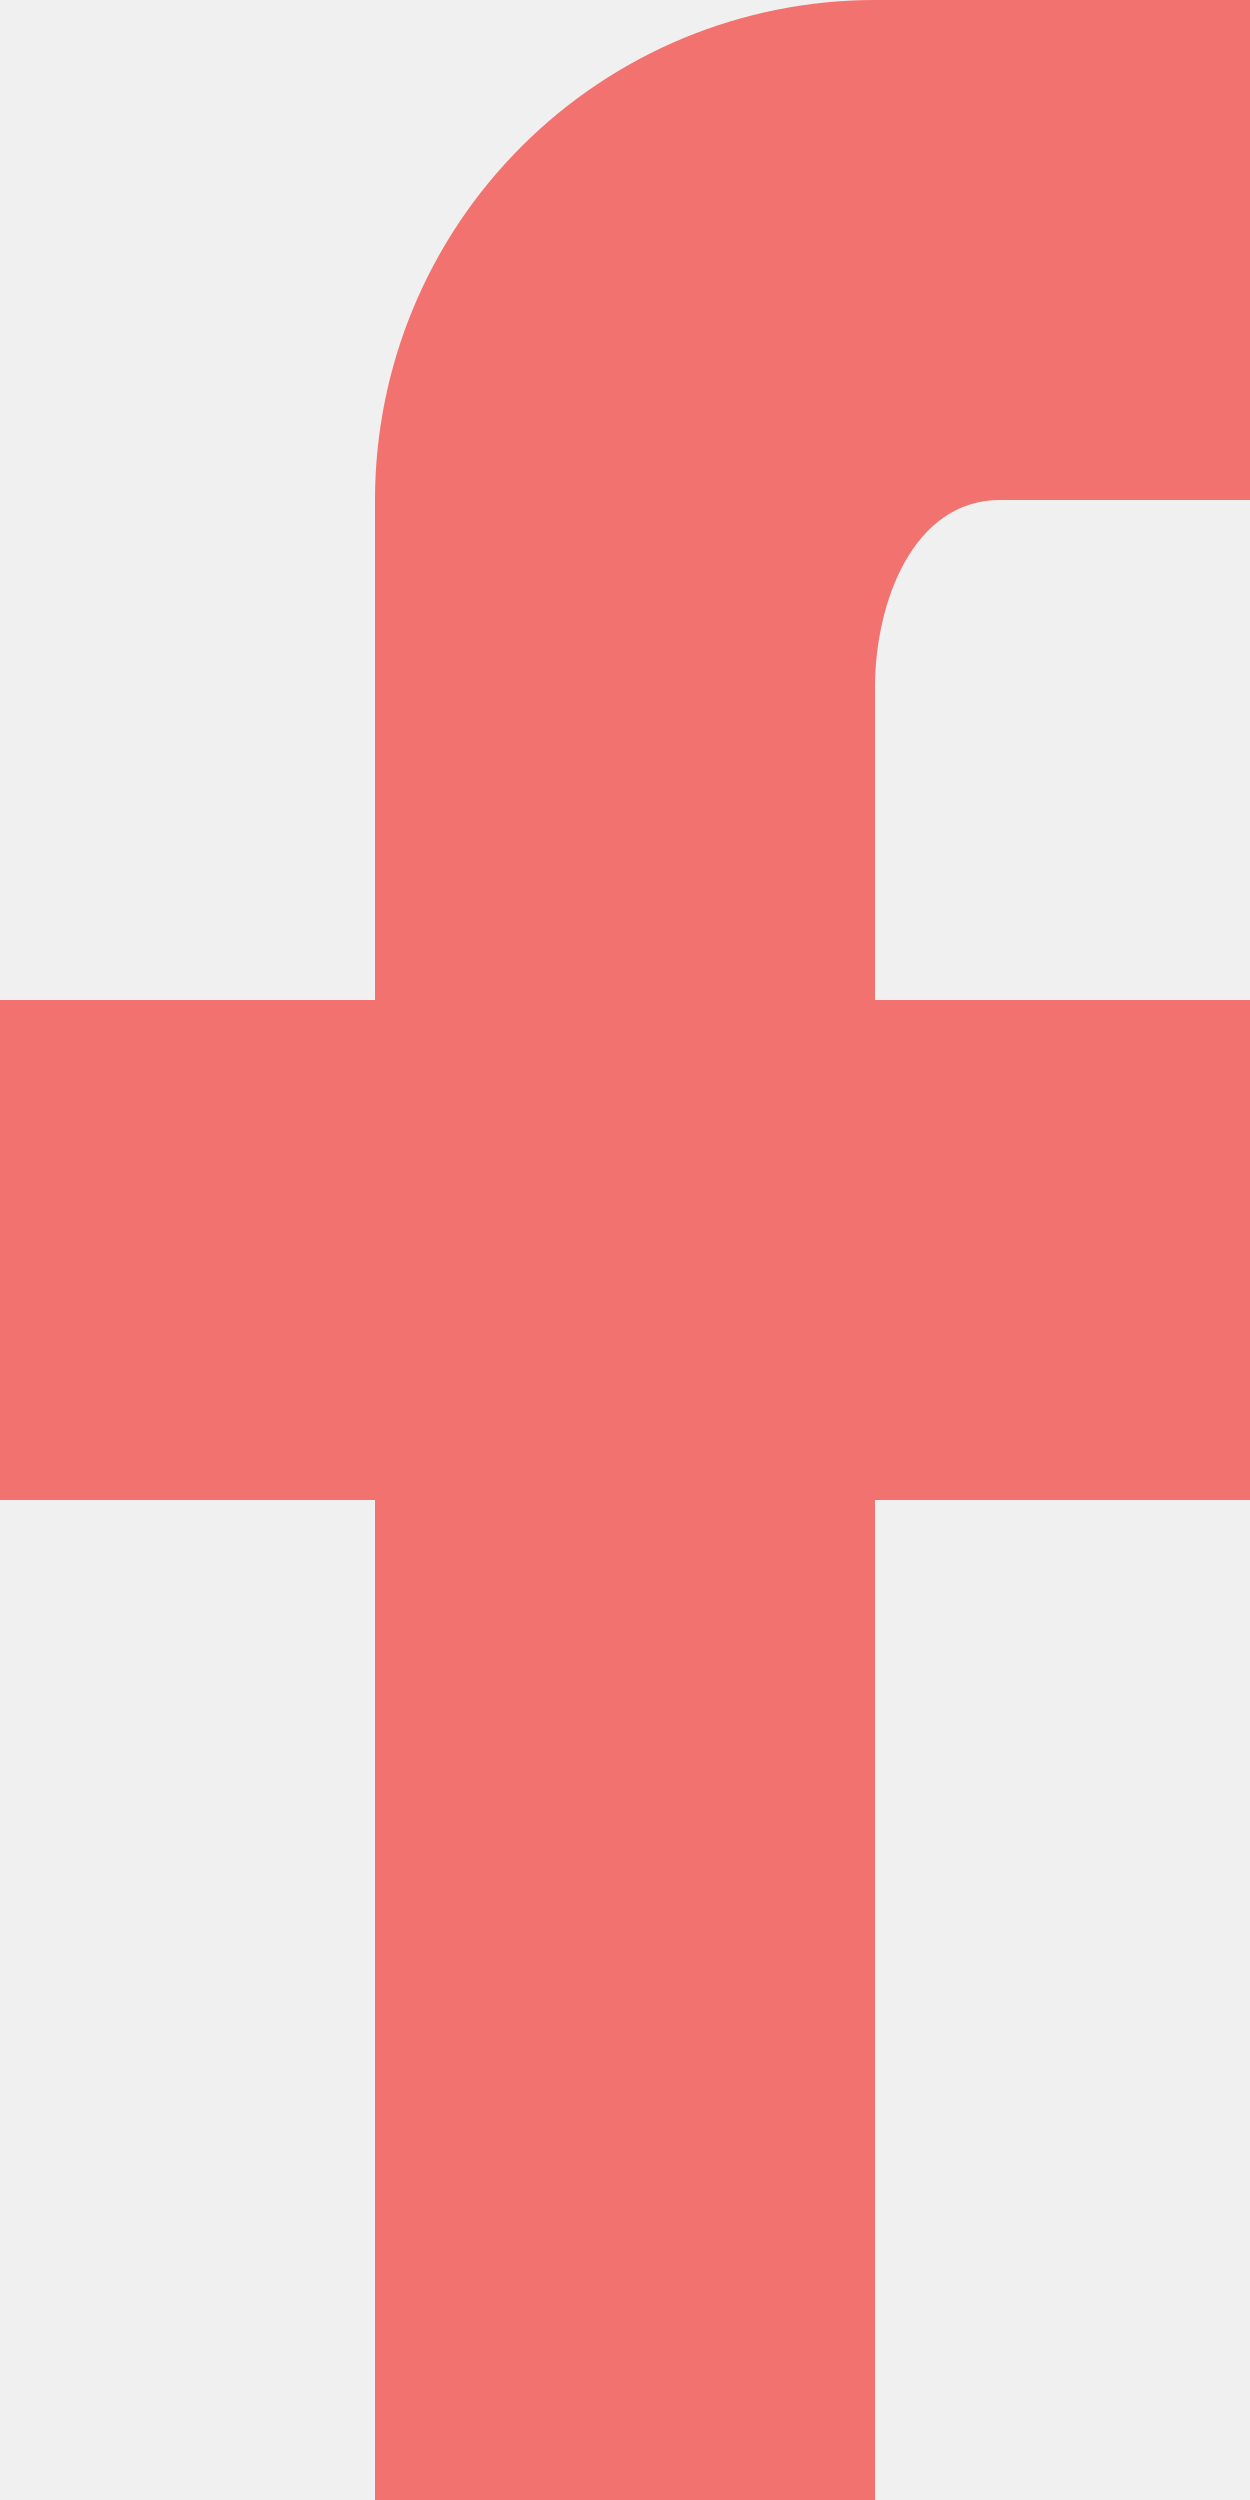
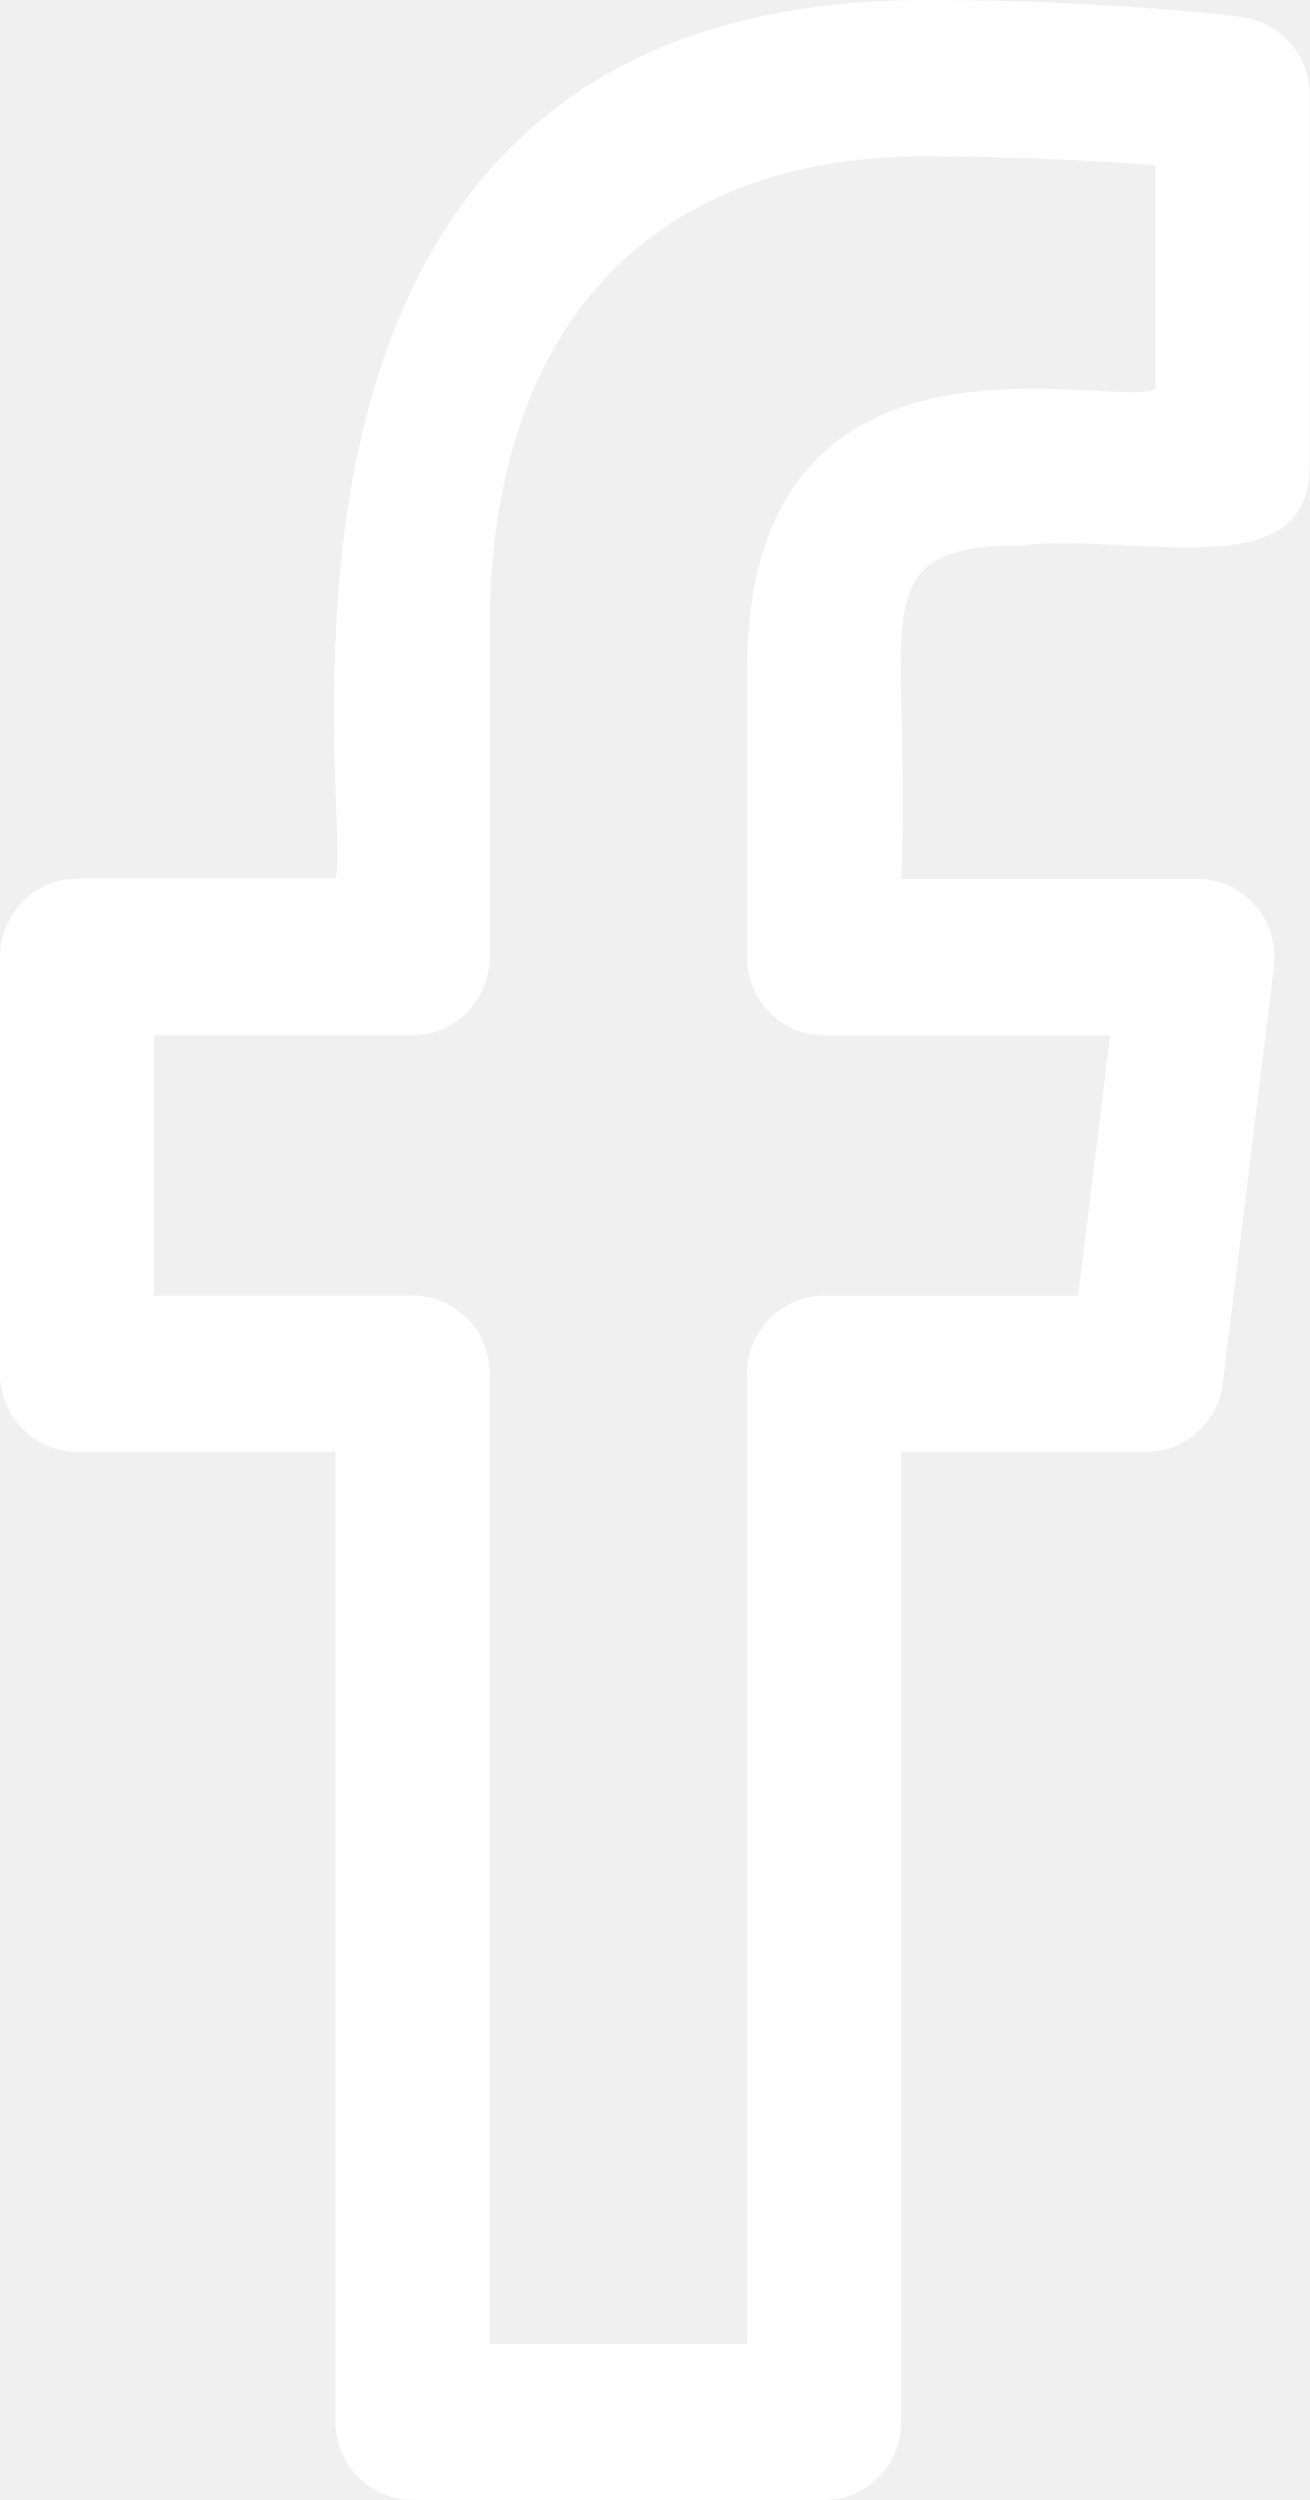
- <svg xmlns="http://www.w3.org/2000/svg" width="10" height="20" viewBox="0 0 10 20" fill="none">
-   <path d="M10 0V4H8C7.31 4 7 4.81 7 5.5V8H10V12H7V20H3V12H0V8H3V4C3 2.939 3.421 1.922 4.172 1.172C4.922 0.421 5.939 0 7 0H10Z" fill="#F2726F" />
+ <svg xmlns="http://www.w3.org/2000/svg" width="11" height="21" viewBox="0 0 11 21" fill="none">
+   <path d="M0.647 12.195H2.819V20.343C2.819 20.705 3.108 20.999 3.466 20.999L6.923 21C7.281 21 7.57 20.705 7.57 20.344V12.196H9.629C9.955 12.196 10.23 11.949 10.271 11.621L10.701 8.121C10.749 7.731 10.448 7.383 10.059 7.383H7.57C7.667 5.221 7.195 4.582 8.581 4.582C9.52 4.468 11 4.95 11 3.925V0.795C11 0.467 10.761 0.19 10.441 0.145C10.17 0.108 9.1 0 7.772 0C1.724 0 2.969 6.801 2.82 7.382H0.647C0.29 7.382 0 7.676 0 8.039V11.539C0 11.901 0.29 12.195 0.647 12.195ZM1.294 8.696H3.466C3.823 8.696 4.113 8.402 4.113 8.04V5.282C4.113 2.76 5.446 1.313 7.771 1.313C8.528 1.313 9.225 1.351 9.705 1.389V3.27C9.358 3.449 6.275 2.496 6.275 5.63V8.04C6.275 8.403 6.565 8.697 6.922 8.697H9.326L9.056 10.884H6.922C6.565 10.884 6.275 11.178 6.275 11.54V19.688H4.114V11.54C4.114 11.177 3.824 10.883 3.467 10.883H1.294V8.696Z" fill="white" />
</svg>
